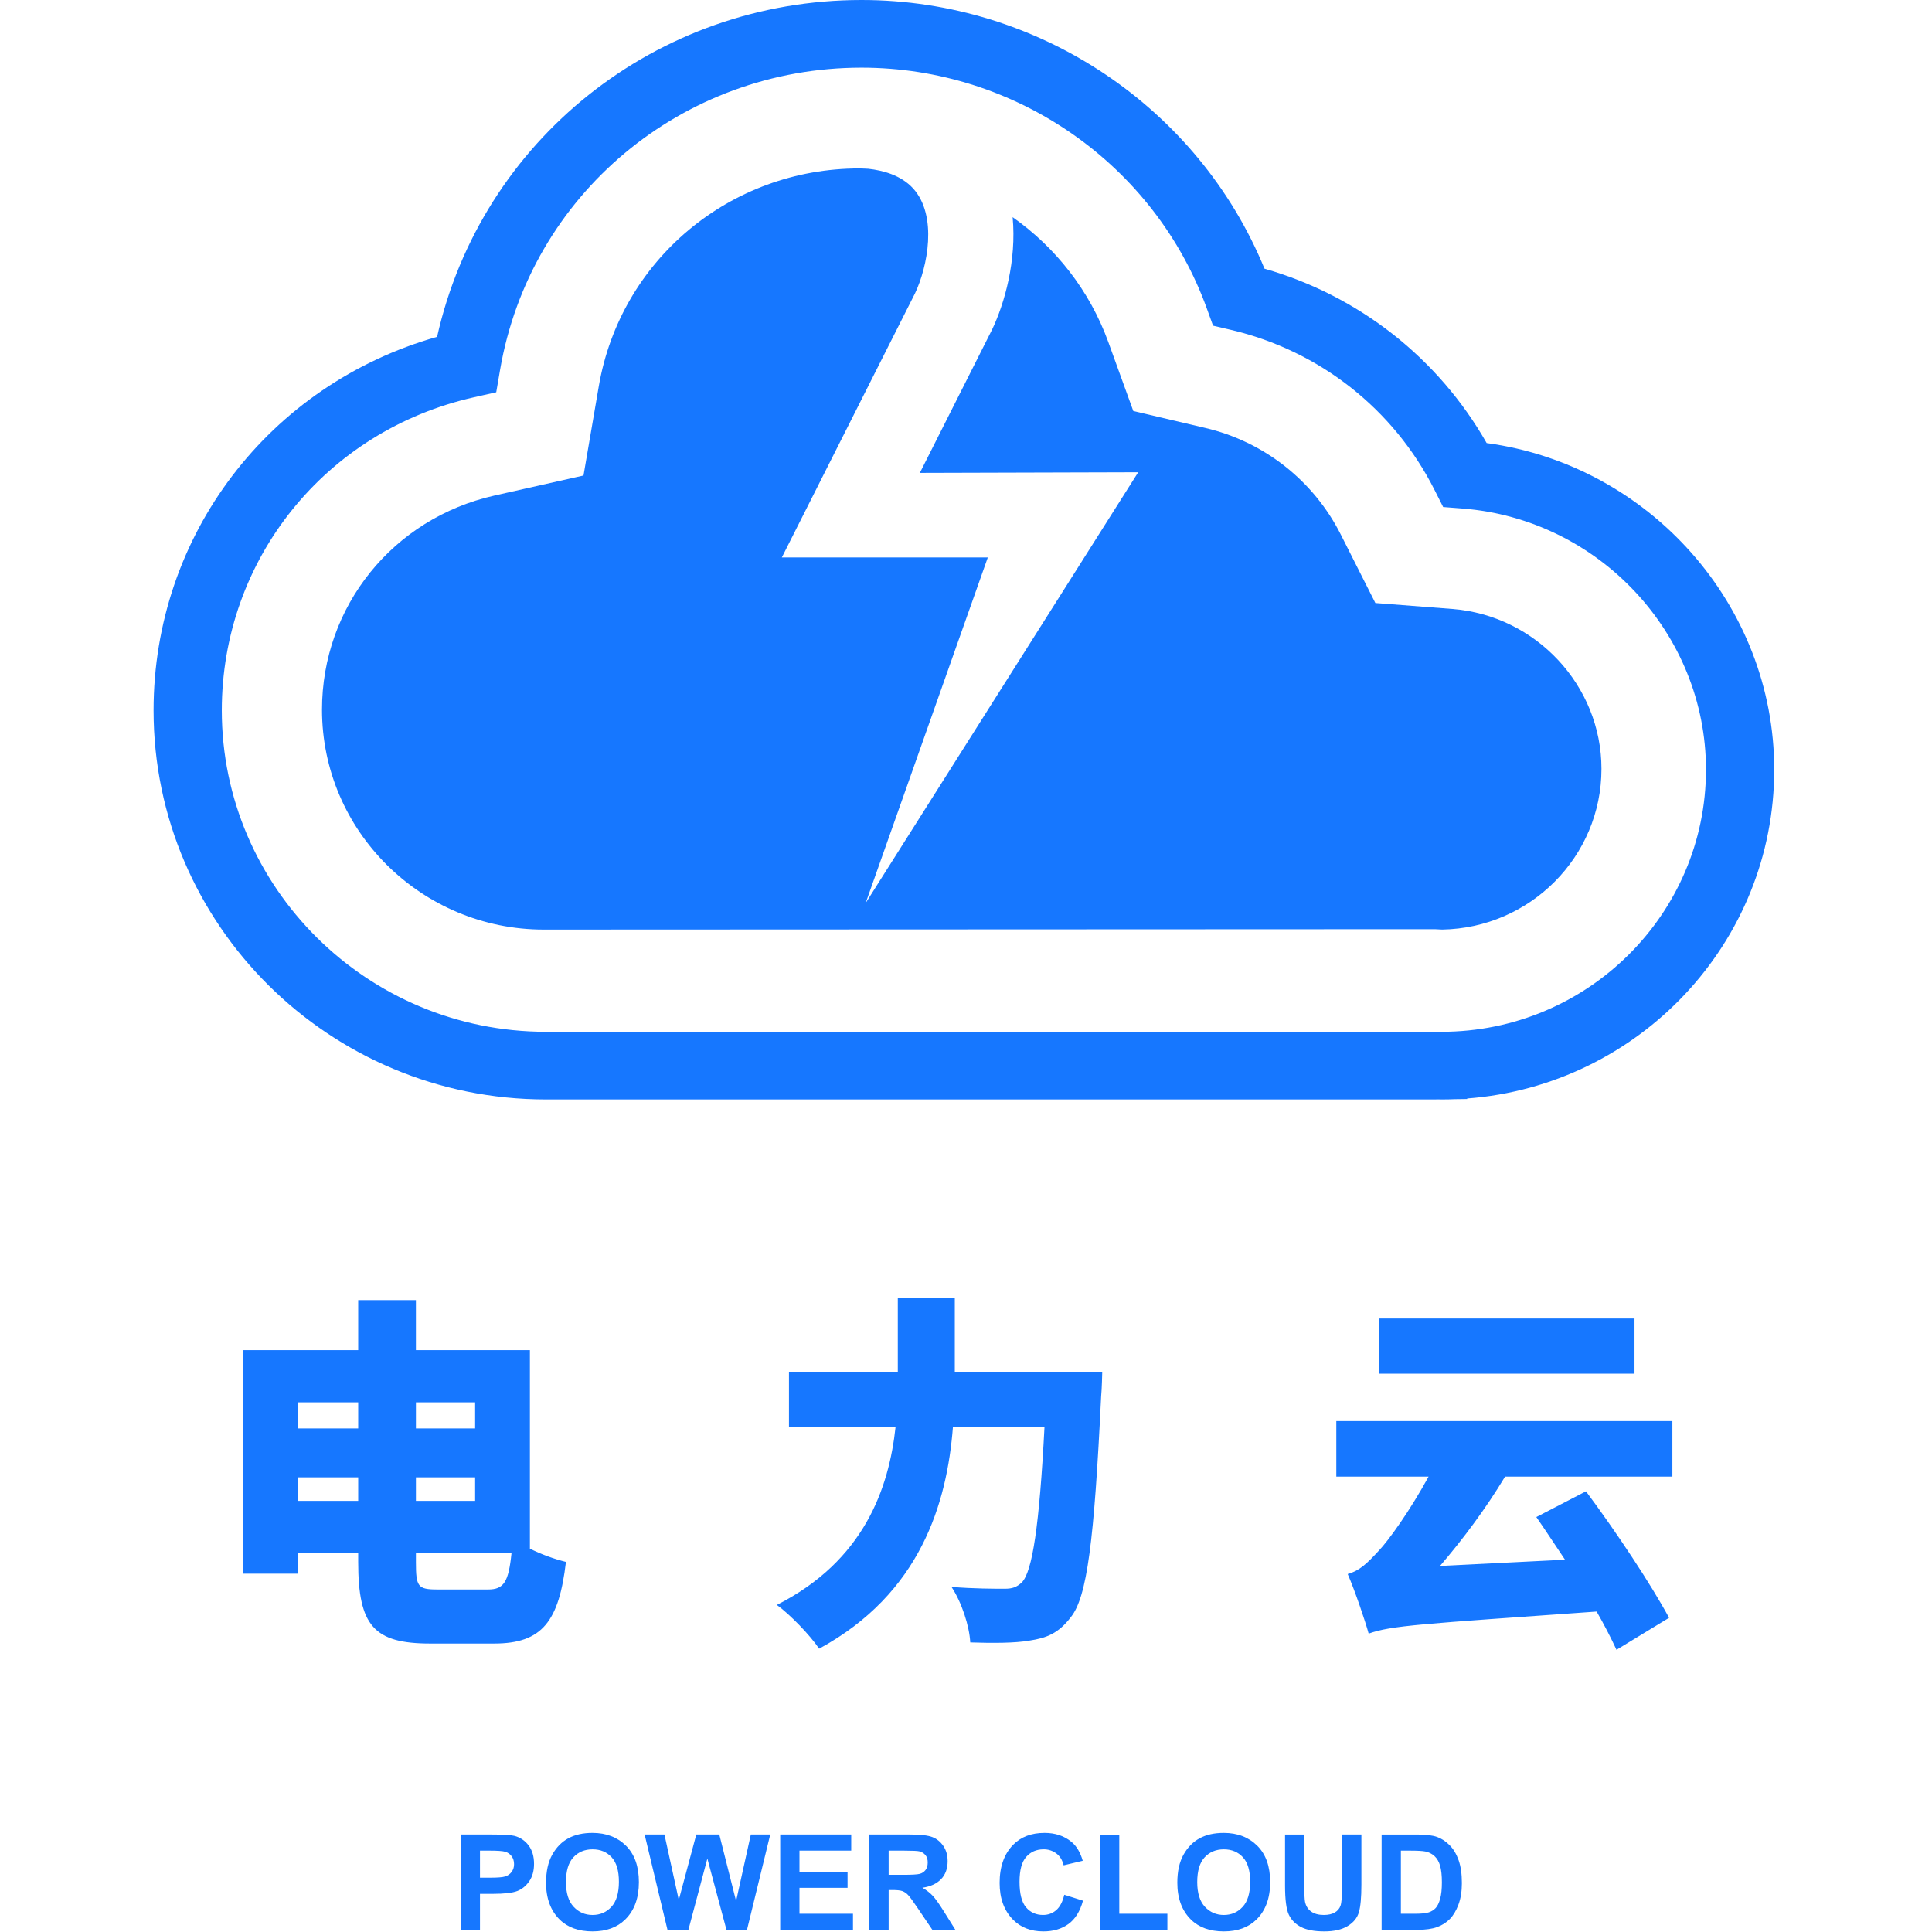
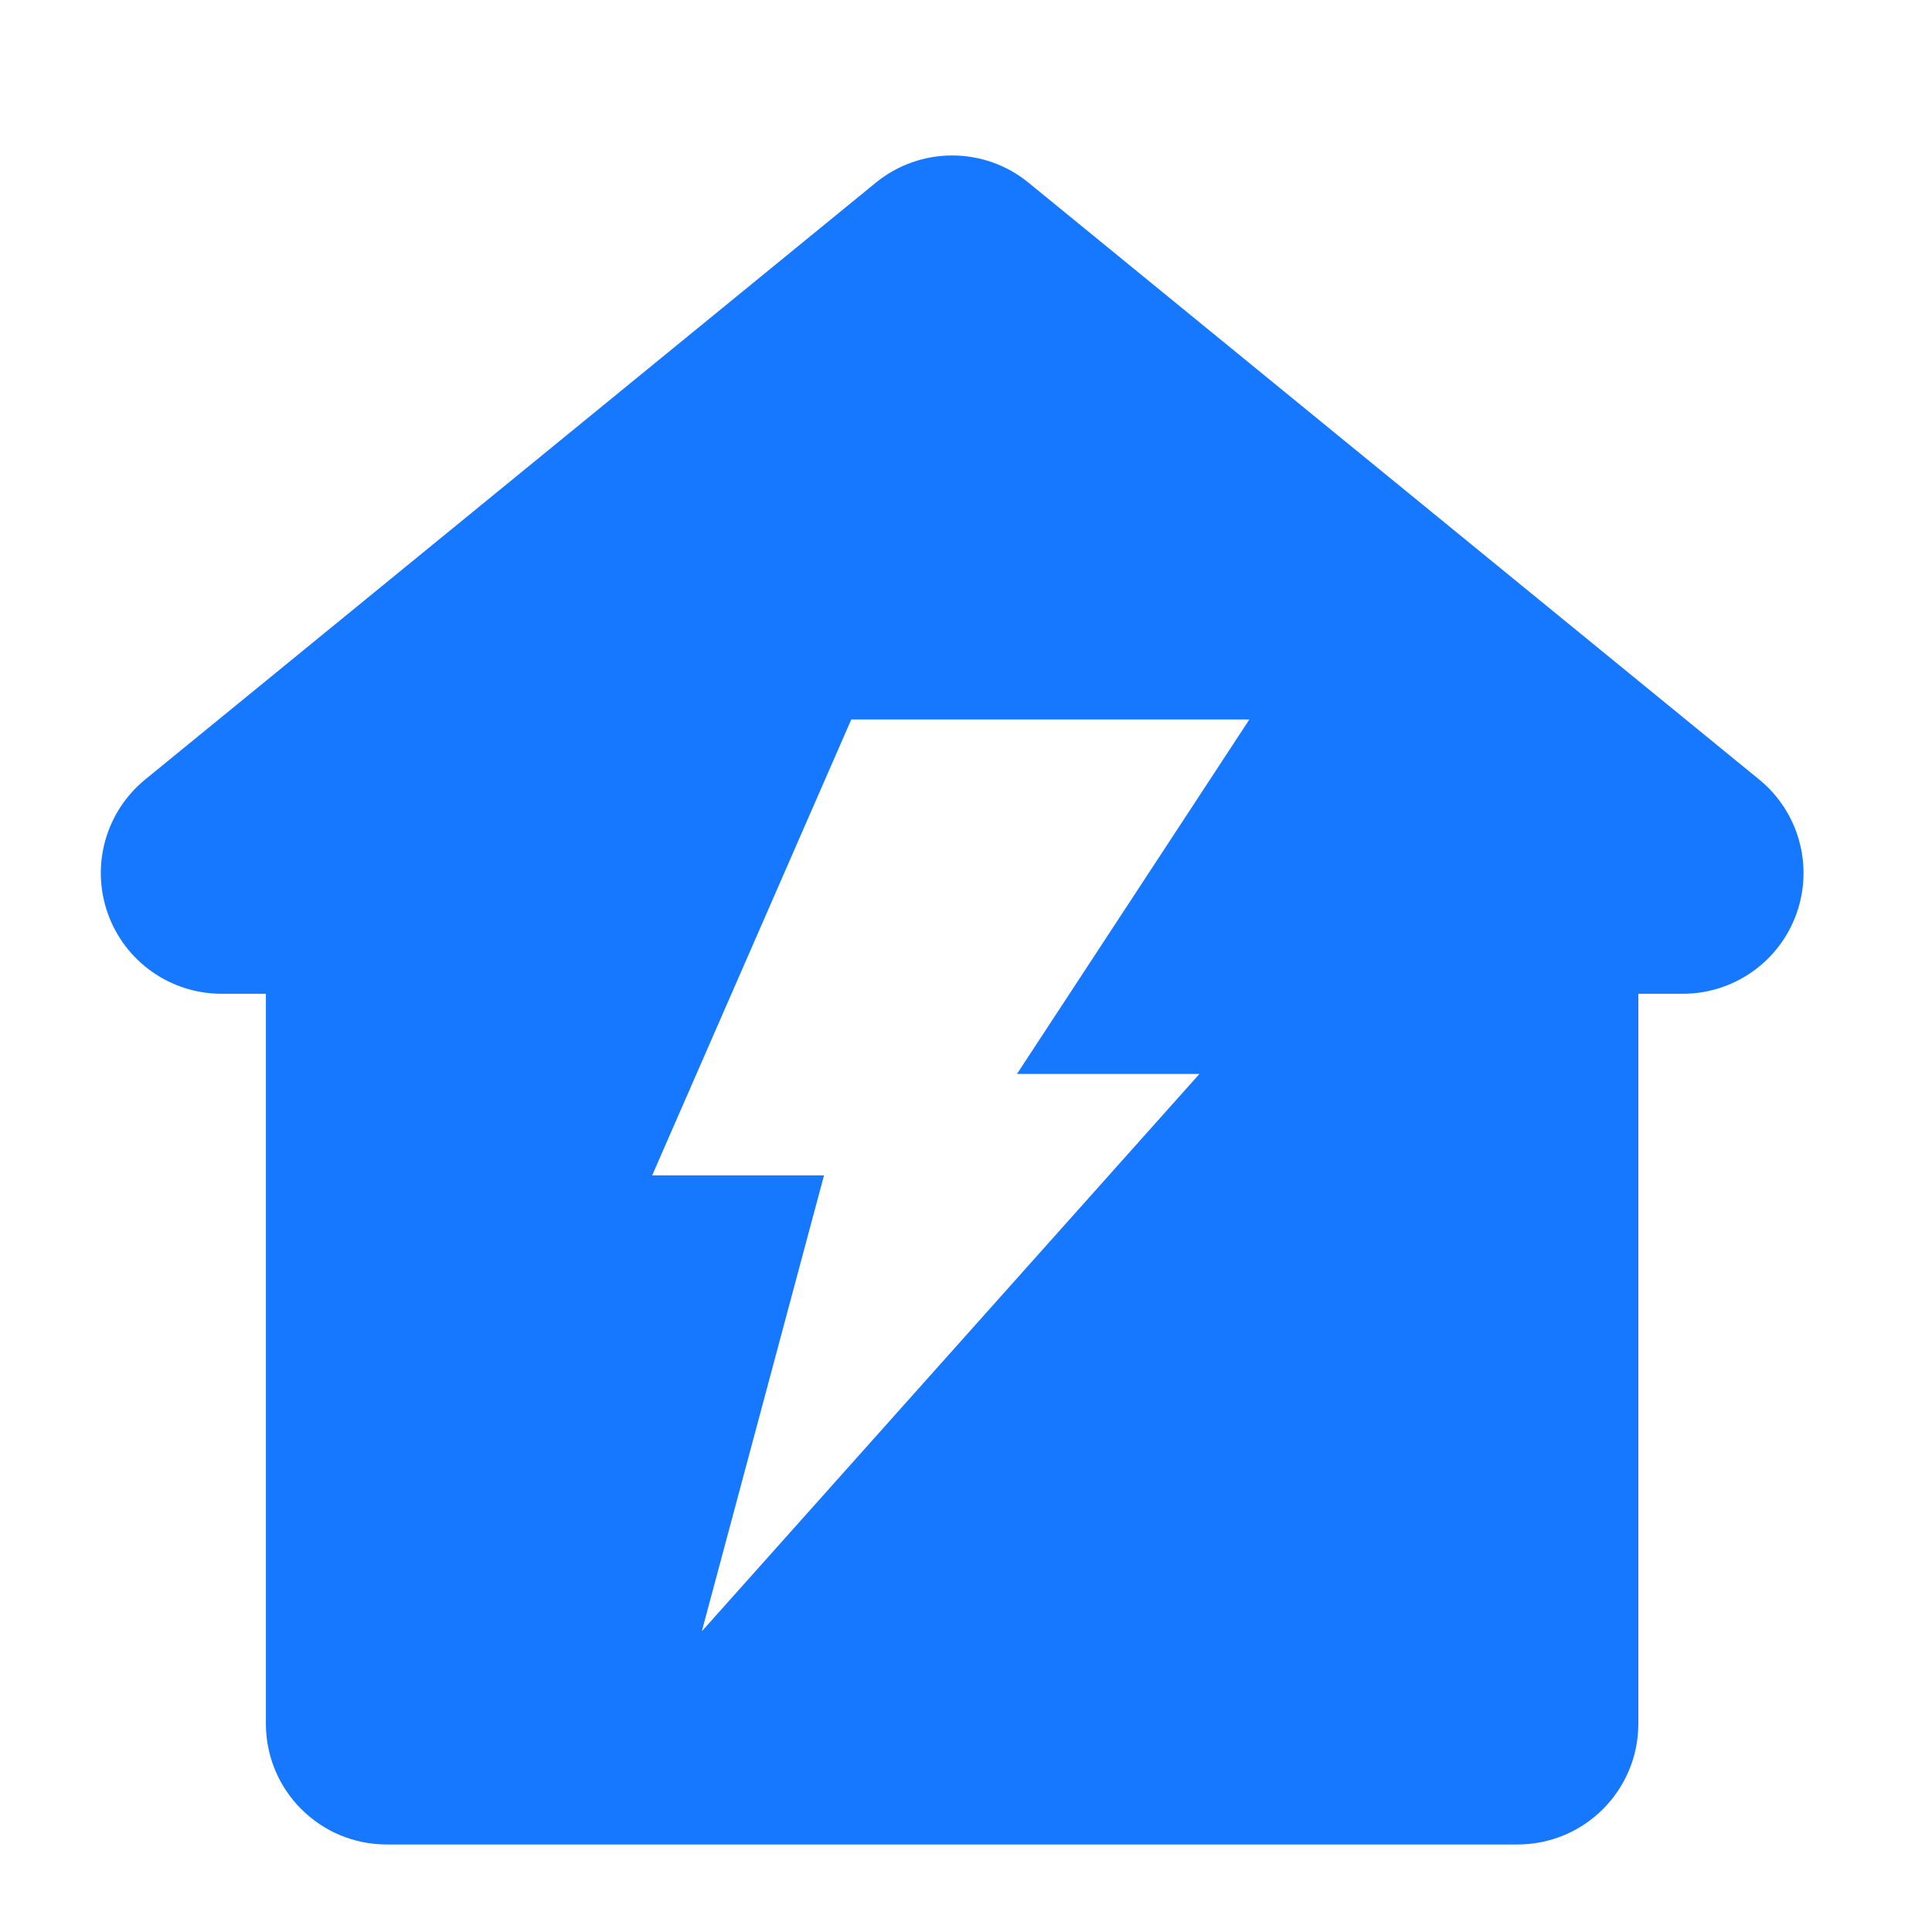
- <svg xmlns="http://www.w3.org/2000/svg" t="1719842786885" class="icon" viewBox="0 0 1024 1024" version="1.1" p-id="26912" width="200" height="200">
-   <path d="M244.185 1022.839v-50.491h16.458c6.133 0 10.14 0.242 12.025 0.725a13.422 13.422 0 0 1 7.446 4.989c1.959 2.552 2.935 5.834 2.935 9.851 0 3.655-0.84 6.711-2.531 9.179-1.691 2.468-3.797 4.201-6.333 5.199-2.531 0.998-6.89 1.502-13.076 1.502h-6.711v19.046H244.185z m10.214-41.952v14.331h5.65c3.802 0 6.38-0.221 7.746-0.656 1.365-0.436 2.484-1.224 3.356-2.358a6.669 6.669 0 0 0 1.308-4.185c0-1.68-0.452-3.088-1.35-4.238a6.512 6.512 0 0 0-3.335-2.305c-1.323-0.389-4.122-0.588-8.402-0.588h-4.973z m35.026 17.014c0-6.013 1.087-10.965 3.266-14.861 2.179-3.886 5.031-6.79 8.544-8.696 3.518-1.906 7.777-2.857 12.787-2.857 7.257 0 13.175 2.258 17.744 6.785 4.569 4.521 6.858 10.965 6.858 19.325 0 8.444-2.416 15.05-7.257 19.797-4.254 4.201-10.014 6.302-17.303 6.302-7.341 0-13.139-2.074-17.382-6.228-4.842-4.752-7.263-11.275-7.263-19.566z m10.545-0.341c0 5.808 1.35 10.166 4.054 13.07 2.699 2.904 6.044 4.359 10.04 4.359 4.022 0 7.357-1.444 10.004-4.327 2.641-2.878 3.965-7.305 3.965-13.275 0-5.855-1.287-10.187-3.86-12.986-2.573-2.799-5.944-4.201-10.109-4.201-4.164 0-7.551 1.418-10.172 4.238-2.615 2.825-3.923 7.194-3.923 13.123z m53.805 25.28l-12.115-50.491h10.508l7.599 34.679 9.284-34.679H381.243l8.901 35.268 7.809-35.268h10.293l-12.32 50.491h-10.886l-10.124-37.746-10.046 37.746h-11.096z m59.749 0v-50.491h37.641v8.539h-27.427v11.196h25.484v8.507h-25.484v13.743h28.357v8.507h-38.571z m47.262 0v-50.491h21.562c5.514 0 9.452 0.452 11.815 1.36 2.363 0.908 4.306 2.479 5.829 4.721 1.518 2.237 2.274 4.915 2.274 8.04 0 3.949-1.155 7.131-3.482 9.542-2.321 2.41-5.619 3.923-9.893 4.542 2.195 1.287 4.007 2.694 5.44 4.222 1.439 1.523 3.392 4.264 5.866 8.213l6.165 9.851h-12.199l-7.425-10.986c-2.673-3.975-4.485-6.459-5.446-7.457a7.903 7.903 0 0 0-3.035-2.069c-1.071-0.378-2.783-0.567-5.146-0.567h-2.111v21.079h-10.214z m10.214-29.139h7.593c4.642 0 7.599-0.163 8.864-0.499 1.26-0.331 2.29-1.003 3.077-2.011 0.788-1.013 1.182-2.358 1.182-4.033 0-1.607-0.394-2.899-1.182-3.875a6.018 6.018 0 0 0-3.203-2.011c-0.961-0.252-3.728-0.383-8.313-0.383h-8.019v12.813z m93.084 10.576l9.92 3.135c-1.549 5.645-4.122 9.773-7.719 12.377-3.602 2.61-8.034 3.912-13.296 3.912-6.611 0-11.973-2.08-16.079-6.233-4.726-4.8-7.089-11.275-7.089-19.43 0-8.607 2.379-15.344 7.136-20.217 4.133-4.222 9.689-6.333 16.668-6.333 5.682 0 10.434 1.586 14.262 4.752 2.731 2.253 4.726 5.593 5.986 10.025l-10.124 2.41c-0.646-2.731-1.932-4.831-3.86-6.286a10.975 10.975 0 0 0-6.816-2.19c-3.739 0-6.795 1.334-9.158 3.996-2.363 2.662-3.545 7.063-3.545 13.191 0 6.359 1.155 10.886 3.466 13.569 2.305 2.689 5.304 4.028 8.98 4.028 2.704 0 5.041-0.851 7.01-2.563 1.969-1.712 3.387-4.427 4.259-8.145z m18.947 18.563v-50.076h10.214v41.569h25.49v8.507h-35.703z m40.976-24.938c0-6.013 1.092-10.965 3.272-14.861 2.179-3.886 5.025-6.79 8.544-8.696s7.777-2.857 12.787-2.857c7.257 0 13.17 2.258 17.744 6.785 4.569 4.521 6.858 10.965 6.858 19.325 0 8.444-2.421 15.05-7.257 19.797-4.254 4.201-10.019 6.302-17.303 6.302-7.341 0-13.139-2.074-17.382-6.228-4.842-4.752-7.263-11.275-7.263-19.566z m10.55-0.341c0 5.808 1.35 10.166 4.049 13.07 2.704 2.904 6.049 4.359 10.046 4.359 4.022 0 7.352-1.444 9.998-4.327 2.647-2.878 3.97-7.305 3.97-13.275 0-5.855-1.287-10.187-3.865-12.986-2.573-2.799-5.939-4.201-10.103-4.201-4.164 0-7.551 1.418-10.172 4.238-2.615 2.825-3.923 7.194-3.923 13.123z m46.542-25.211h10.214v27.343c0 4.254 0.126 7.016 0.378 8.302 0.452 2.227 1.528 3.949 3.23 5.167 1.701 1.218 3.944 1.822 6.732 1.822 2.363 0 4.29-0.425 5.776-1.287 1.497-0.861 2.515-2.059 3.061-3.587 0.551-1.523 0.824-4.8 0.824-9.83v-27.932h10.256v26.519c0 6.774-0.446 11.668-1.334 14.688-0.882 3.019-2.883 5.461-5.986 7.336-3.114 1.875-7.21 2.809-12.304 2.809-5.288 0-9.416-0.777-12.383-2.326-2.972-1.549-5.12-3.728-6.459-6.543-1.334-2.815-2.006-7.998-2.006-15.549v-26.934z m51.189 0h18.695c4.726 0 8.287 0.431 10.697 1.292 2.405 0.861 4.621 2.311 6.643 4.359 2.027 2.043 3.618 4.695 4.768 7.956 1.155 3.256 1.733 7.31 1.733 12.157 0 4.359-0.609 8.155-1.817 11.38-1.208 3.23-2.741 5.782-4.6 7.667-1.854 1.88-4.096 3.298-6.727 4.254-2.631 0.95-6.018 1.428-10.151 1.428h-19.241v-50.491z m10.208 8.539v33.445h7.683c3.293 0 5.671-0.252 7.152-0.756 1.476-0.509 2.683-1.271 3.623-2.295 0.945-1.019 1.728-2.631 2.347-4.836 0.62-2.206 0.929-5.109 0.929-8.717 0-3.739-0.315-6.69-0.95-8.848-0.63-2.153-1.617-3.854-2.956-5.094a9.925 9.925 0 0 0-4.873-2.447c-1.434-0.299-4.201-0.452-8.313-0.452h-4.642zM231.75 842.463h26.892c8.381 0 10.912-3.902 12.472-19.298H220.449v4.873c0 12.866 0.977 14.42 11.306 14.42z m-73.859-46.973h31.959v-12.472h-31.959v12.472z m31.959-52.224h-31.959v13.832h31.959v-13.832z m61.97 39.752H220.449v12.472h31.376v-12.472z m0-39.752H220.449v13.832h31.376v-13.832z m29.04-27.674v105.236a95.61 95.61 0 0 0 19.099 7.016c-3.707 31.376-12.477 43.26-38.004 43.26h-33.908c-29.817 0-38.198-9.353-38.198-43.26v-4.674h-31.959v10.907H128.656V715.592h61.193v-26.503h30.594v26.503h60.416z m225.201 11.5V687.918h-30.205v39.175H418.17v29.034h56.52c-3.508 32.742-16.762 71.129-62.947 94.518 7.016 5.067 17.734 16.174 22.407 23.19 53.789-29.234 67.82-77.173 70.94-117.707h48.522c-2.725 52.424-6.428 76.979-12.078 82.629-2.731 2.531-5.067 3.308-8.964 3.308-5.461 0-16.373 0-28.262-0.971 5.461 8.187 9.552 21.047 9.941 29.428 11.695 0.389 23.778 0.389 31.376-0.977 9.158-1.365 15.397-3.896 21.824-12.277 8.77-10.713 12.477-40.535 16.174-117.119 0.394-3.702 0.588-13.06 0.588-13.06H506.061z m360.259-28.262h-135.247v29.234h135.247v-29.234z m20.076 83.8v-29.428h-178.123v29.428h48.916c-10.135 18.516-21.436 34.102-26.309 39.175-6.433 7.01-10.329 10.713-16.568 12.467 3.902 8.964 9.358 25.143 11.112 31.571 11.889-4.285 27.475-5.067 120.827-11.689a260.212 260.212 0 0 1 10.524 20.27l27.869-16.962c-9.941-18.316-28.063-45.597-44.048-67.038l-26.309 13.643c4.873 7.016 9.941 14.809 15.202 22.607l-66.261 3.308c11.889-13.832 24.166-30.2 34.496-47.351h88.673zM764.056 546.869c77.278 0 140.146-62.333 140.146-138.959 0-71.995-56.709-132.784-129.108-138.387l-10.187-0.788-4.579-9.064c-21.651-42.882-60.967-73.796-107.861-84.819l-9.531-2.237-3.308-9.153c-27.643-76.322-101.187-127.606-182.997-127.606-95.101 0-175.676 67.39-191.588 160.227l-2.027 11.831-11.8 2.652C172.526 228.273 117.56 296.524 117.56 376.533c0 93.924 77.068 170.336 171.796 170.336H764.062z m0 35.866c-0.557 0-1.103-0.021-1.654-0.037l-2.867 0.032H289.356C174.689 582.735 81.395 490.233 81.395 376.533c0-92.906 61.209-172.715 150.276-198C255.029 74.39 347.819 0 456.636 0c93.798 0 178.428 56.84 213.575 142.41 49.982 14.32 92.107 47.388 117.749 92.423 86.242 11.679 152.413 85.843 152.413 173.082 0 91.871-71.848 167.416-162.753 174.311v0.278l-6.233 0.079c-2.431 0.095-4.878 0.147-7.331 0.147z" p-id="26913" fill="#1677ff" />
-   <path d="M728.972 319.614l-18.295-36.244a107.993 107.993 0 0 0-71.864-56.556l-38.145-8.964-13.249-36.58c-9.872-27.259-27.884-50.066-50.701-66.166 2.137 23.027-4.254 45.644-10.839 59.476L487.54 250.644l115.723-0.331-144.463 228.363L523.553 295.469H414.384l70.609-140.02c6.596-13.848 12.13-41.17-1.05-55.611-6.422-7.021-16.027-9.521-23.678-10.377-1.596-0.053-3.177-0.189-4.784-0.189-68.555 0-126.64 48.553-138.109 115.444l-8.103 47.314-47.193 10.618C208.255 274.747 170.667 321.431 170.667 376.149c0 64.26 52.728 116.547 117.545 116.547l472.29-0.205c1.245 0.047 2.479 0.105 3.849 0.194 46.7-0.767 84.456-38.681 84.456-85.16 0-44.1-34.737-81.332-79.084-84.766l-40.75-3.151z" p-id="26914" fill="#1677ff" />
+ <svg xmlns="http://www.w3.org/2000/svg" t="1720093955205" class="icon" viewBox="0 0 1024 1024" version="1.1" p-id="27359" width="200" height="200">
+   <path d="M464.192 96.832l-387.2 316.288a64 64 0 0 0 40.448 113.6h23.488v386.88a64 64 0 0 0 64 64h599.424a64 64 0 0 0 64-64V526.72h23.488a64 64 0 0 0 40.512-113.6l-387.2-316.288a64 64 0 0 0-80.96 0z m171.584 472.32L371.968 864.64l64.768-241.664H345.664L451.2 381.312h211.008L539.008 569.216h96.768z" fill="#1677ff" p-id="27360" />
</svg>
